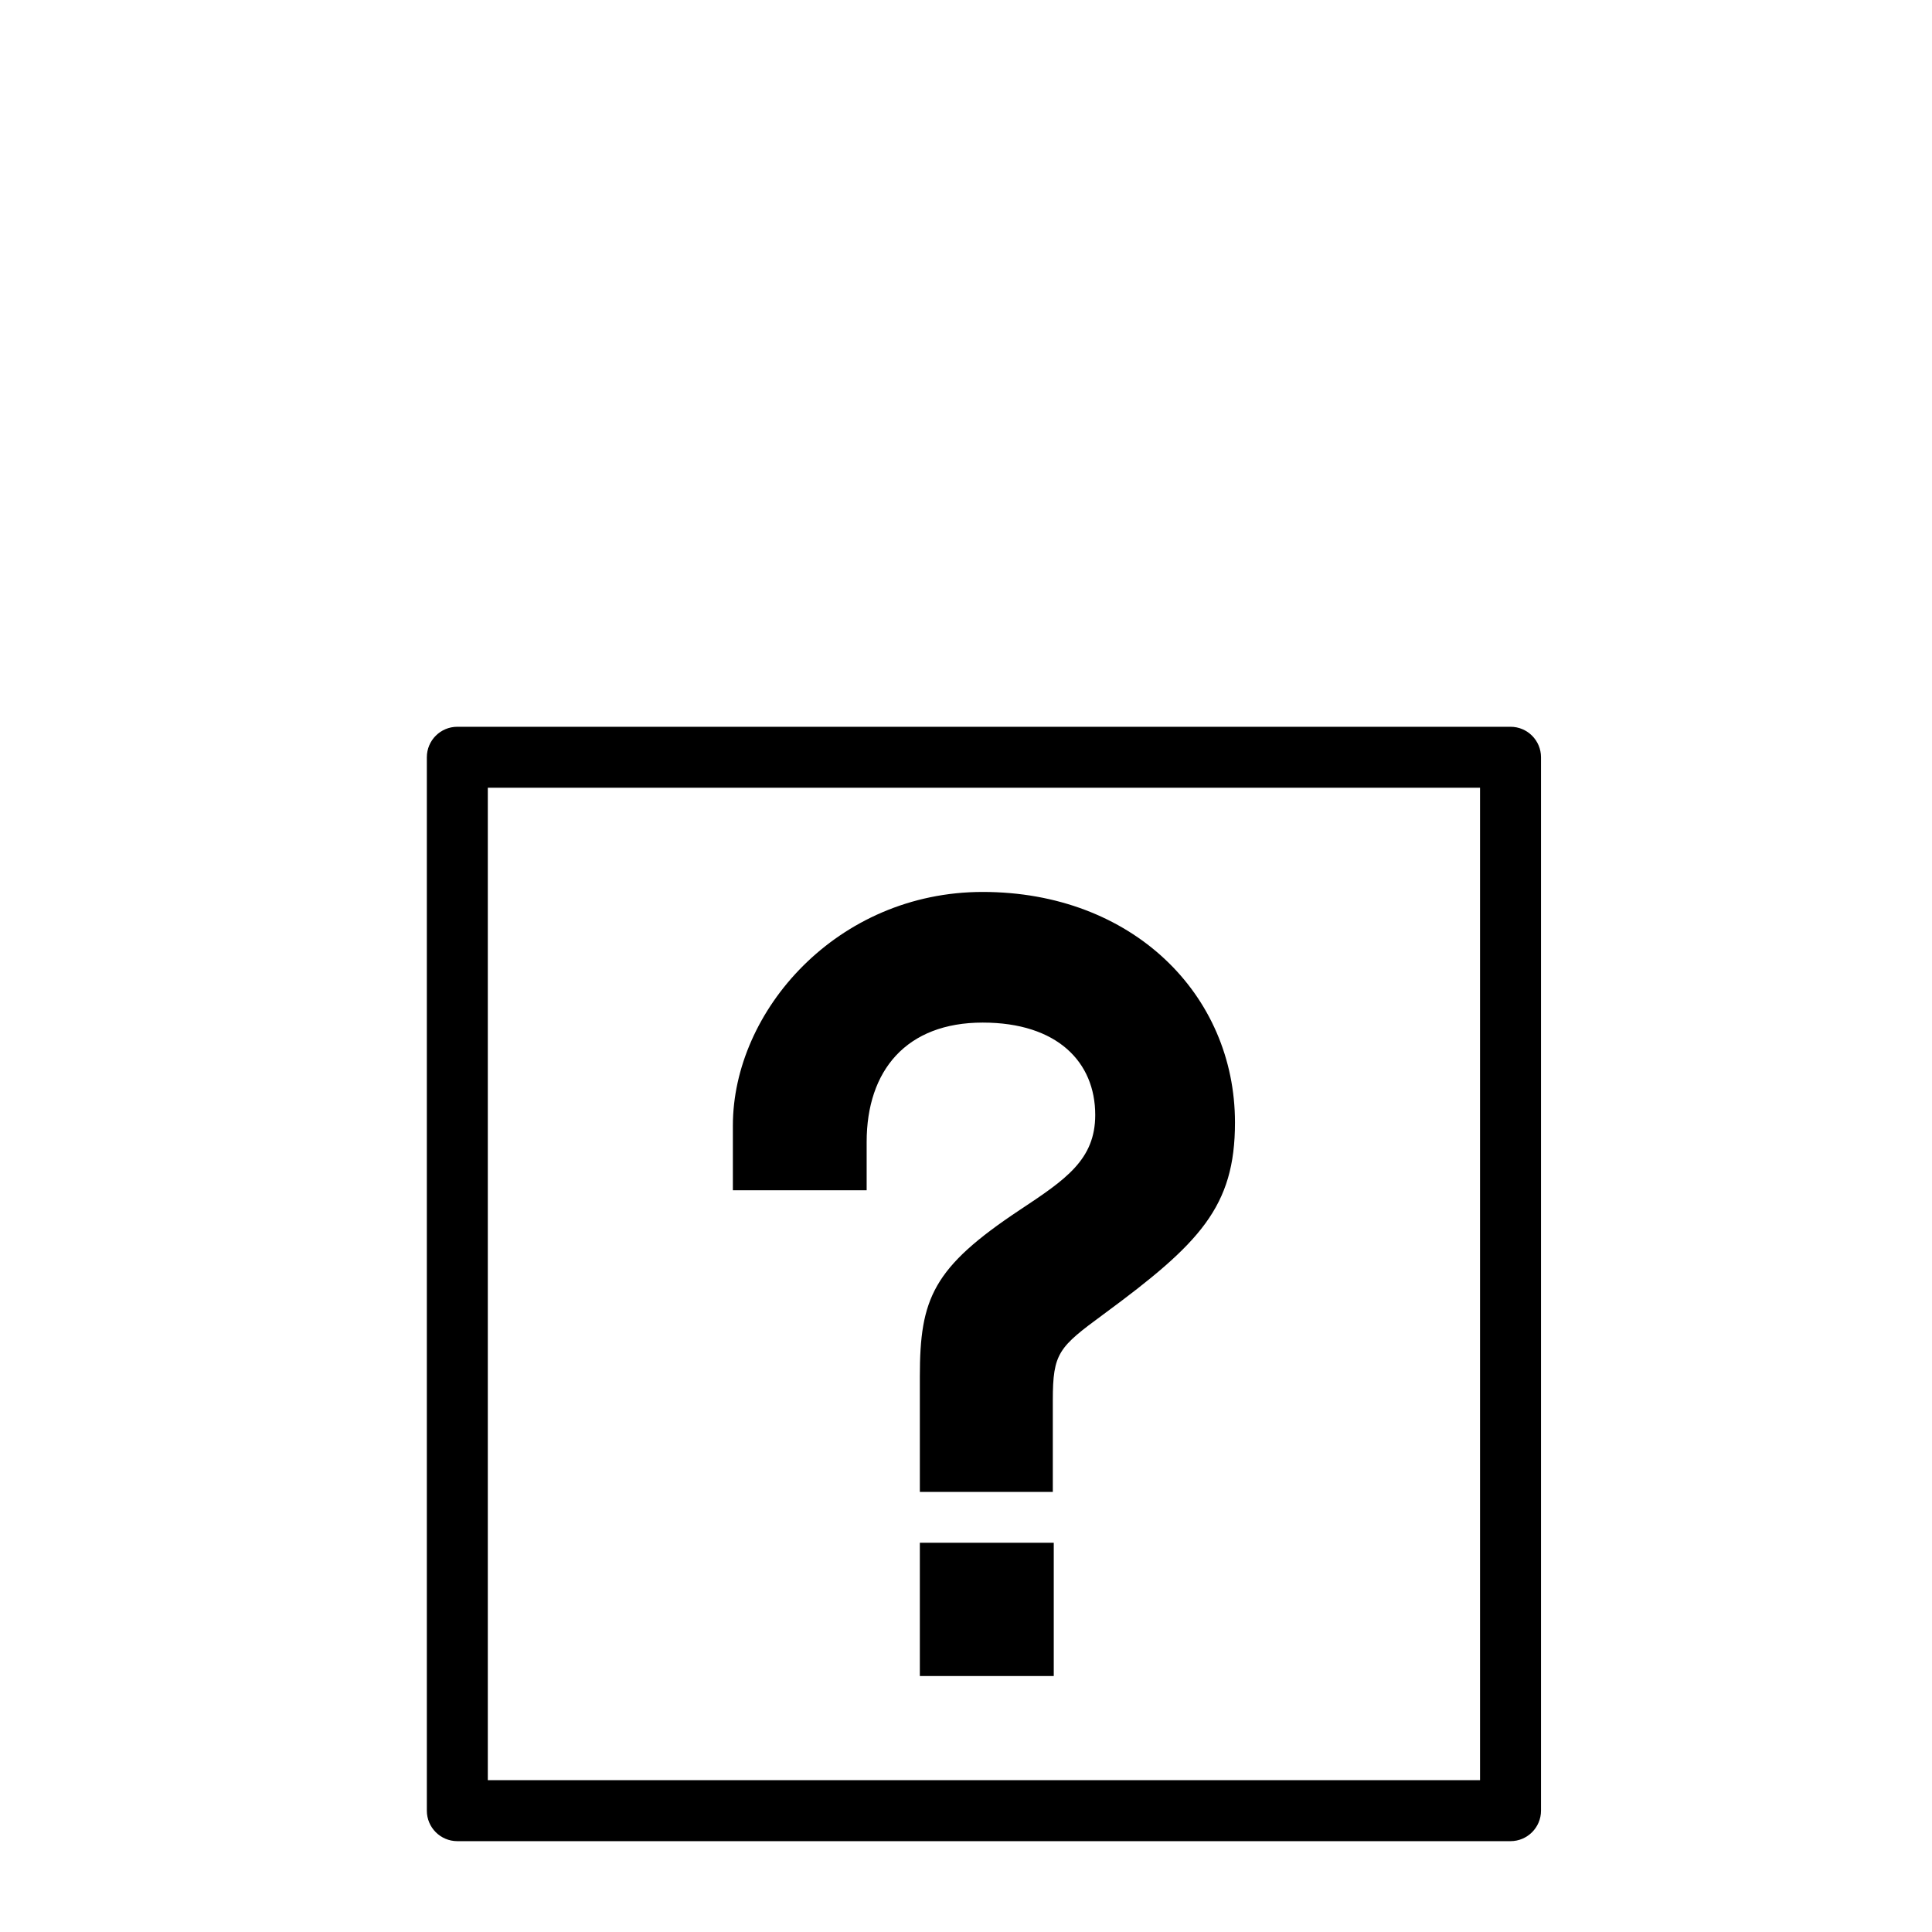
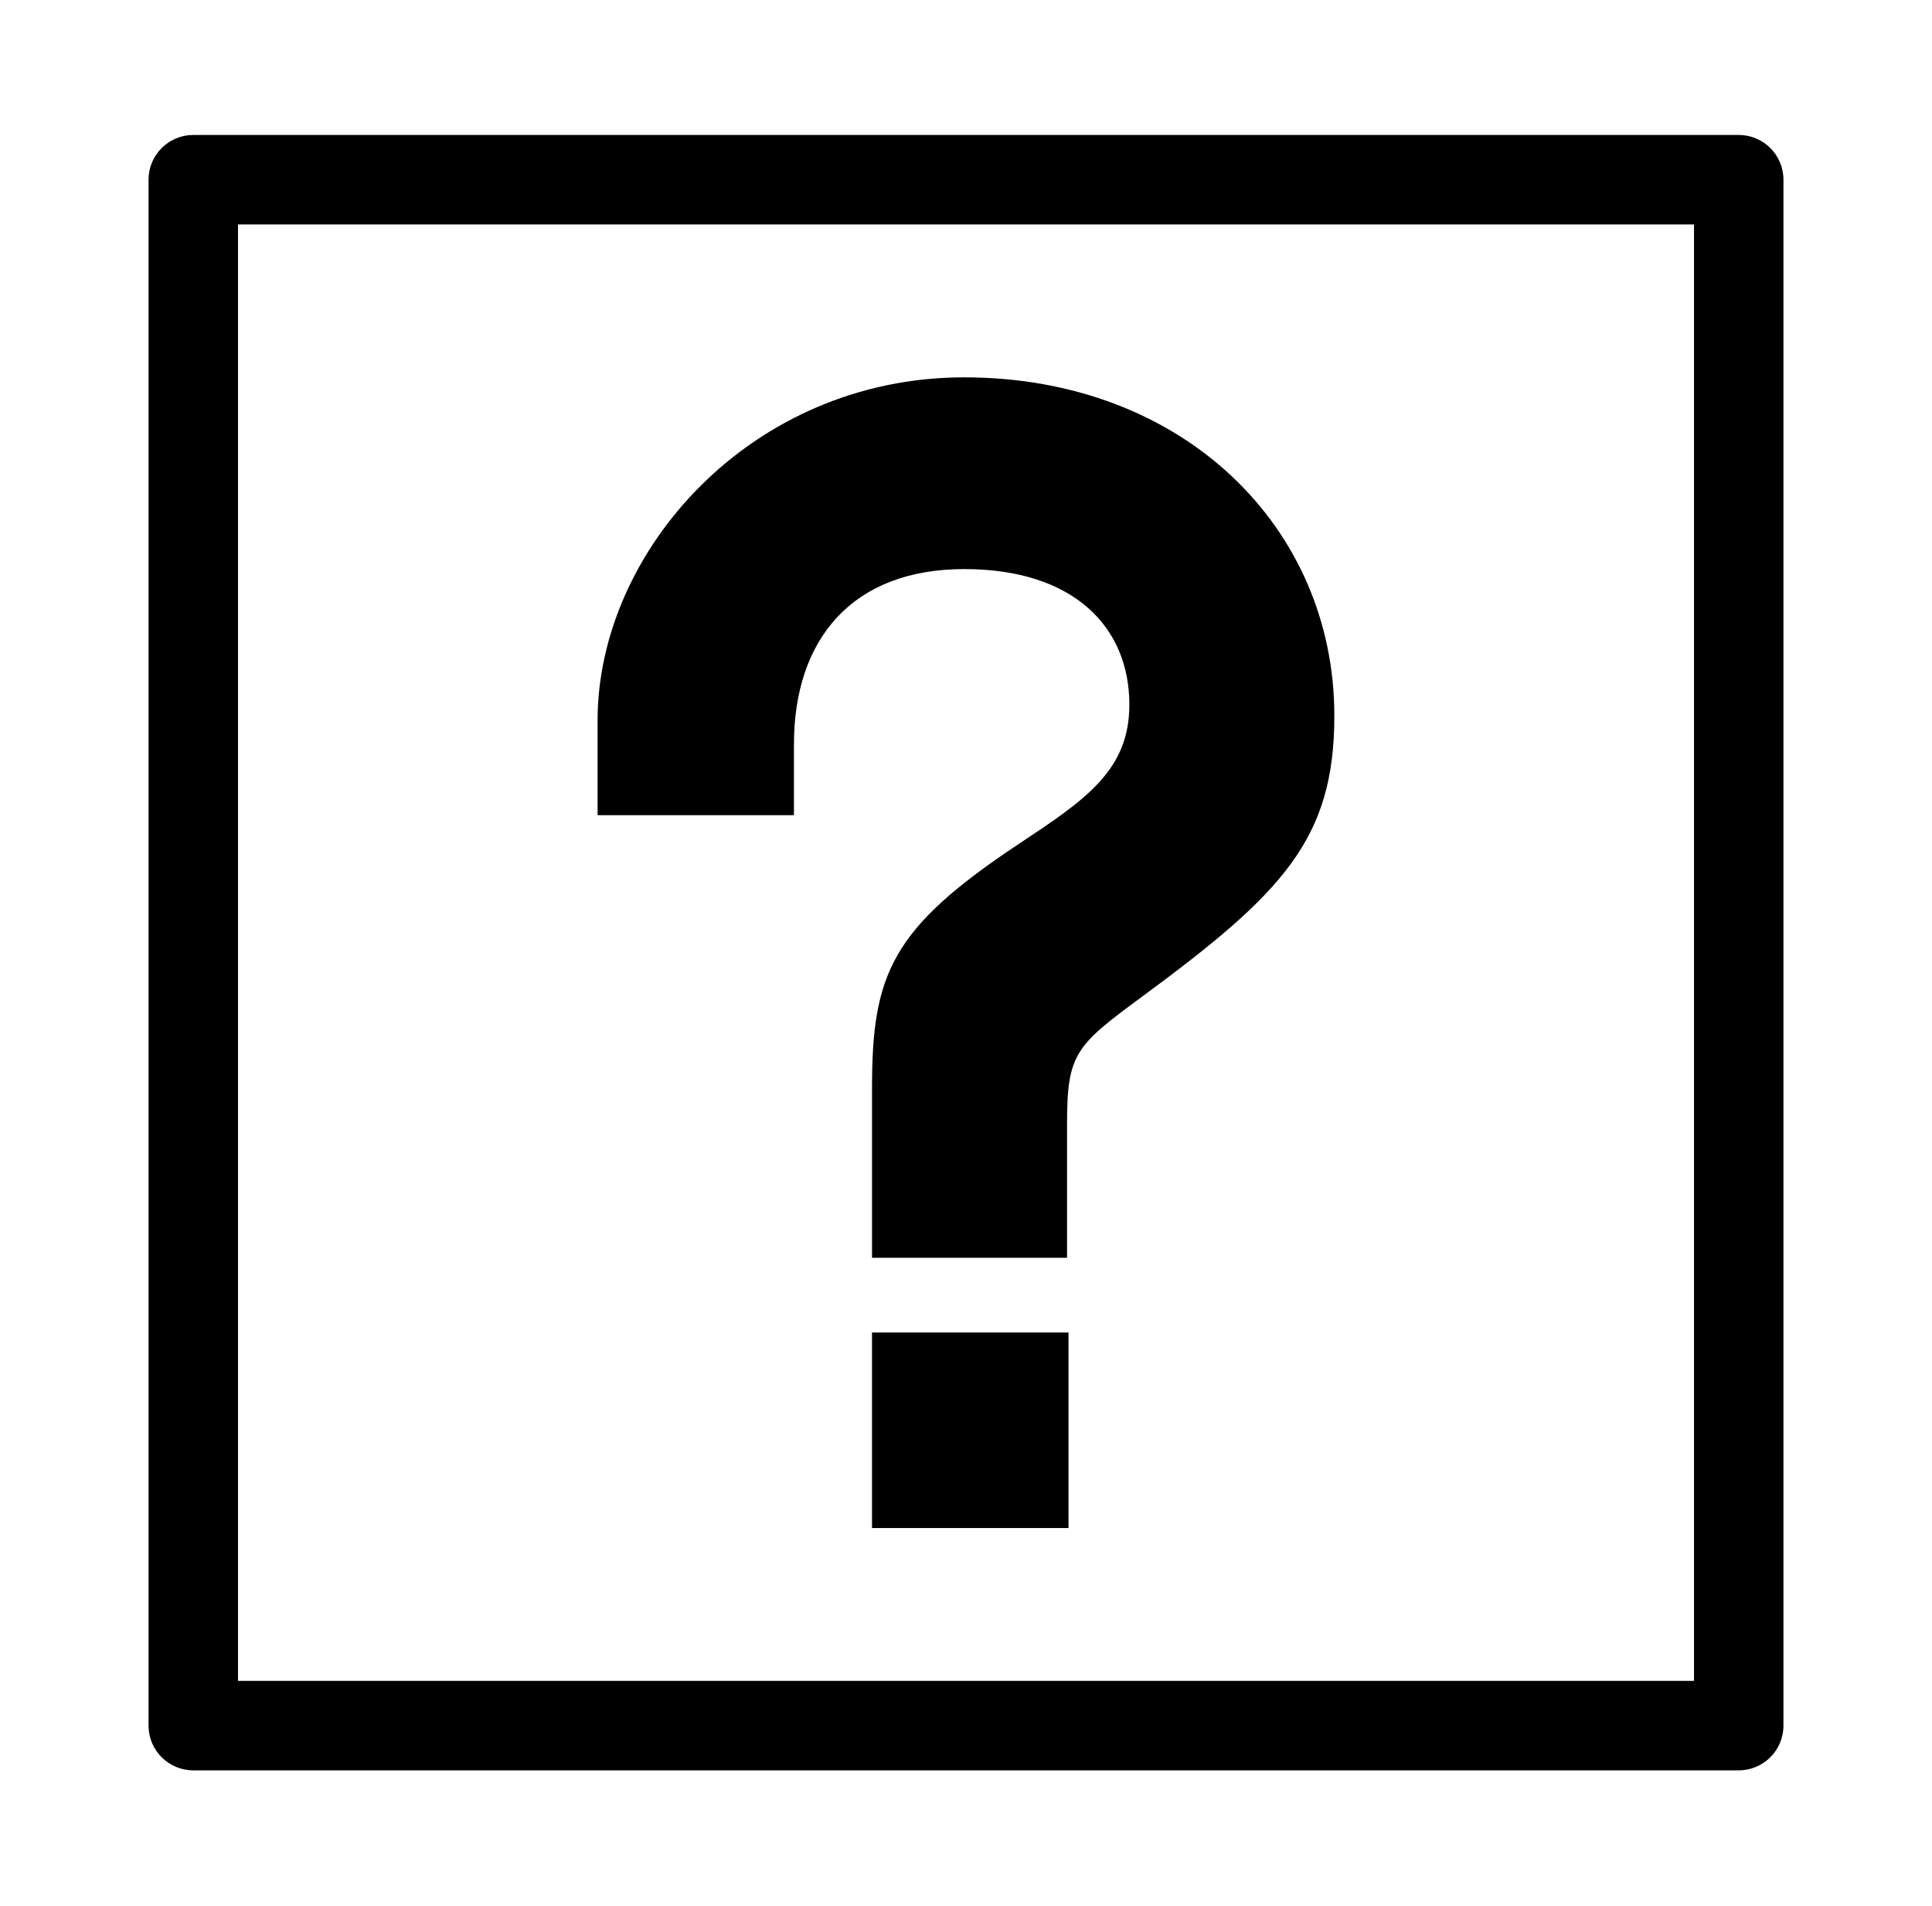
- <svg xmlns="http://www.w3.org/2000/svg" version="1.0" x="0px" y="0px" width="45px" height="45px" viewBox="0 0 45 45" enable-background="new 0 0 45 45" xml:space="preserve">
+ <svg xmlns="http://www.w3.org/2000/svg" version="1.0" x="0px" y="0px" width="30.668px" height="30.24px" viewBox="0 0 30.668 30.24" enable-background="new 0 0 30.668 30.24" xml:space="preserve">
  <g id="Layer_9">
    <g>
-       <path d="M21.425,34.749c0,0,0-2.237,0-2.685c0-1.818,0.301-2.537,2.332-3.885c1.062-0.704,1.753-1.167,1.753-2.21    c0-1.233-0.885-2.151-2.621-2.151c-1.777,0-2.703,1.114-2.703,2.781c0,0.408,0,1.125,0,1.125H17.07c0,0,0-1.153,0-1.506    c0-2.679,2.435-5.443,5.819-5.443c3.481,0,5.876,2.385,5.876,5.371c0,1.964-0.82,2.814-3.058,4.463    c-1.048,0.771-1.185,0.9-1.185,2.01c0,0.328,0,2.13,0,2.13H21.425z" />
-       <rect x="21.425" y="35.934" width="3.119" height="3.104" />
-       <path d="M35.183,42.884H10.652c-0.392,0-0.71-0.318-0.71-0.71V17.638c0-0.392,0.318-0.71,0.71-0.71h24.531    c0.392,0,0.71,0.318,0.71,0.71v24.536C35.893,42.565,35.575,42.884,35.183,42.884z M11.362,41.464h23.111V18.348H11.362V41.464z" />
+       <path d="M13.842,19.963c0,0,0-2.237,0-2.685c0-1.818,0.301-2.537,2.332-3.885c1.062-0.704,1.753-1.167,1.753-2.21    c0-1.233-0.885-2.151-2.621-2.151c-1.777,0-2.703,1.114-2.703,2.781c0,0.408,0,1.125,0,1.125H9.486c0,0,0-1.153,0-1.506    c0-2.679,2.435-5.443,5.819-5.443c3.481,0,5.876,2.385,5.876,5.371c0,1.964-0.82,2.814-3.058,4.463    c-1.048,0.771-1.185,0.9-1.185,2.01c0,0.328,0,2.13,0,2.13H13.842z" />
+       <rect x="13.842" y="21.148" width="3.119" height="3.104" />
+       <path d="M27.6,28.098H3.068c-0.392,0-0.71-0.318-0.71-0.71V2.852c0-0.392,0.318-0.71,0.71-0.71H27.6c0.392,0,0.71,0.318,0.71,0.71    v24.536C28.31,27.78,27.992,28.098,27.6,28.098z M3.778,26.678H26.89V3.562H3.778V26.678z" />
    </g>
  </g>
  <g id="Layer_8" display="none">
    <g display="inline">
-       <path d="M14.627,33.714c0,0,0.267,0.022,0.267,0.111c0,0.244,0,7.82,0,7.82s0.017,0.053,0.052,0.053c0.194,0,0.862,0,0.885,0    c0.036,0,0.036-0.048,0.036-0.048s0.731-7.554,0.835-7.833c0,0,0.011-0.059,0.094-0.059c0.136,0,0.901,0.008,1.266,0    c0.064,0,0.079-0.045,0.064-0.064c-0.013-0.097-1.754-6.508-1.784-6.874c-0.012-0.188,0.141-0.974,0.24-1.2    c0.081-0.223,0.214-0.209,0.313-0.114c0.123,0.114,1.895,4.986,1.981,5.091c0.082,0.108,0.956-0.149,0.956-0.302    c-0.009-0.15-2.062-7.29-2.291-7.67c-0.219-0.353-1.445-0.569-2.848-0.569h-0.066h-0.009h-0.066c-1.403,0-2.638,0.217-2.846,0.569    c-0.233,0.38-2.282,7.52-2.282,7.67c-0.009,0.152,0.866,0.41,0.952,0.302c0.086-0.104,1.852-4.977,1.971-5.091    c0.108-0.095,0.227-0.108,0.322,0.114c0.088,0.227,0.251,1.012,0.235,1.2c-0.027,0.366-1.782,6.777-1.803,6.874    c-0.003,0.02,0.005,0.064,0.073,0.064c0.365,0.008,1.136,0,1.28,0c0.077,0,0.091,0.059,0.091,0.059    c0.102,0.279,0.832,7.833,0.832,7.833s0,0.048,0.037,0.048c0.031,0,0.693,0,0.884,0c0.034,0,0.054-0.053,0.054-0.053    s0-7.576,0-7.82c0-0.089,0.266-0.111,0.266-0.111H14.627" />
-       <path d="M13.446,18.587c-0.323,0.366-0.373,0.927-0.336,1.45c0.084,1.013,0.51,1.938,1.748,1.77    c1.38-0.197,1.696-2.674,0.646-3.437c-0.329-0.243-0.721-0.257-1.175-0.257C13.969,18.207,13.694,18.307,13.446,18.587" />
-       <path d="M30.117,18.587c-0.322,0.366-0.372,0.935-0.34,1.459c0.091,1.004,0.513,1.94,1.75,1.761    c1.38-0.197,1.696-2.674,0.653-3.437c-0.333-0.243-0.723-0.257-1.188-0.257C30.643,18.207,30.369,18.307,30.117,18.587" />
-       <path d="M28.323,22.639c-0.349,0.546-0.488,1.35-0.649,1.988c-0.402,1.661-0.769,3.372-1.081,5.08    c-0.067,0.366-0.355,1.328-0.214,1.675c0.025,0.03,0.047,0.056,0.071,0.086c0.153,0.092,1.01,0.321,1.175,0.164    c0.251-0.23,0.292-0.883,0.388-1.209c0.384-1.492,0.77-2.987,1.147-4.477c0.009,0,0.009,0,0.024,0    c0.106,0.757,0.22,1.521,0.333,2.279c-0.769,4.479-2.301,13.464-2.301,13.464s1.236,0,1.849,0c0.766-3.137,1.525-6.283,2.28-9.434    c0.014,0,0.018,0,0.021,0c0.771,3.105,2.362,9.434,2.362,9.434s1.495,0,1.812,0c-0.197-1.192-0.392-2.394-0.585-3.586    c-0.575-3.303-1.138-6.605-1.7-9.913c0.107-0.744,0.226-1.501,0.335-2.244h0.017c0.117,0.413,0.224,0.824,0.339,1.24    c0.293,1.156,0.582,2.312,0.876,3.469c0.073,0.28,0.114,0.774,0.316,0.984c0.181,0.186,1.049-0.03,1.201-0.167    c0.13-0.107,0.047-0.356,0.027-0.487c-0.379-2.232-0.805-4.518-1.376-6.687c-0.139-0.515-0.227-1.372-0.63-1.76    C33.788,21.986,28.749,21.976,28.323,22.639" />
-       <path d="M23.63,41.698V18.193c0-0.045-0.044-0.08-0.079-0.08h-1.307c-0.041,0-0.071,0.035-0.071,0.08v23.505H23.63z" />
+       <path d="M7.043,18.928c0,0,0.267,0.022,0.267,0.111c0,0.244,0,7.82,0,7.82s0.017,0.053,0.052,0.053c0.194,0,0.862,0,0.885,0    c0.036,0,0.036-0.047,0.036-0.047s0.731-7.554,0.835-7.833c0,0,0.011-0.059,0.094-0.059c0.136,0,0.901,0.008,1.266,0    c0.064,0,0.079-0.045,0.064-0.064c-0.013-0.097-1.754-6.508-1.784-6.875c-0.012-0.188,0.141-0.973,0.24-1.2    c0.081-0.223,0.214-0.208,0.313-0.114c0.123,0.114,1.895,4.986,1.981,5.091c0.082,0.108,0.956-0.149,0.956-0.302    c-0.009-0.15-2.062-7.291-2.291-7.67C9.739,7.487,8.512,7.271,7.11,7.271H7.043H7.035H6.968c-1.403,0-2.638,0.216-2.846,0.569    c-0.233,0.38-2.282,7.52-2.282,7.67c-0.009,0.152,0.866,0.41,0.952,0.302c0.086-0.105,1.852-4.977,1.971-5.091    c0.108-0.095,0.227-0.109,0.322,0.114c0.088,0.227,0.251,1.012,0.235,1.2c-0.027,0.366-1.782,6.777-1.803,6.875    c-0.003,0.019,0.005,0.064,0.073,0.064c0.365,0.008,1.136,0,1.28,0c0.077,0,0.091,0.059,0.091,0.059    c0.102,0.28,0.832,7.833,0.832,7.833s0,0.047,0.037,0.047c0.031,0,0.693,0,0.884,0c0.034,0,0.054-0.053,0.054-0.053    s0-7.576,0-7.82c0-0.089,0.266-0.111,0.266-0.111H7.043" />
+       <path d="M5.863,3.801C5.54,4.168,5.49,4.728,5.527,5.252c0.084,1.012,0.51,1.938,1.748,1.769c1.38-0.197,1.696-2.674,0.646-3.436    C7.592,3.341,7.201,3.328,6.747,3.328C6.385,3.422,6.111,3.521,5.863,3.801" />
+       <path d="M22.534,3.801c-0.322,0.367-0.372,0.935-0.34,1.459c0.091,1.004,0.513,1.941,1.75,1.761    c1.38-0.197,1.696-2.674,0.653-3.436c-0.333-0.244-0.723-0.257-1.188-0.257C23.059,3.422,22.786,3.521,22.534,3.801" />
+       <path d="M20.74,7.853c-0.349,0.546-0.488,1.35-0.649,1.988c-0.402,1.661-0.769,3.372-1.081,5.081    c-0.067,0.366-0.355,1.328-0.214,1.674c0.025,0.03,0.047,0.056,0.071,0.086c0.153,0.092,1.01,0.322,1.175,0.164    c0.251-0.23,0.292-0.882,0.388-1.209c0.384-1.492,0.77-2.987,1.147-4.476c0.009,0,0.009,0,0.024,0    c0.106,0.757,0.22,1.52,0.333,2.279c-0.769,4.479-2.301,13.463-2.301,13.463s1.236,0,1.849,0c0.766-3.136,1.525-6.283,2.28-9.434    c0.014,0,0.018,0,0.021,0c0.771,3.105,2.362,9.434,2.362,9.434s1.495,0,1.812,0c-0.197-1.192-0.392-2.394-0.585-3.585    c-0.575-3.303-1.138-6.606-1.7-9.914c0.107-0.744,0.226-1.5,0.335-2.244h0.017c0.117,0.413,0.224,0.824,0.339,1.24    c0.293,1.156,0.582,2.312,0.876,3.469c0.073,0.28,0.114,0.774,0.316,0.985c0.181,0.186,1.049-0.031,1.201-0.167    c0.13-0.107,0.047-0.357,0.027-0.488c-0.379-2.232-0.805-4.517-1.376-6.686c-0.139-0.515-0.227-1.373-0.63-1.76    C26.205,7.201,21.166,7.19,20.74,7.853" />
+       <path d="M16.046,26.913V3.408c0-0.044-0.044-0.08-0.079-0.08h-1.307c-0.041,0-0.071,0.036-0.071,0.08v23.505H16.046z" />
    </g>
  </g>
  <g id="Layer_7" display="none">
    <g display="inline">
-       <path d="M37.129,17.271H8.708c-0.614,0-1.124,0.499-1.124,1.111v23.045c0,0.612,0.51,1.114,1.124,1.114h28.421    c0.63,0,1.123-0.502,1.123-1.114V18.382C38.252,17.77,37.759,17.271,37.129,17.271z M36.027,40.314H9.824V19.497h26.203V40.314z" />
-       <path d="M35.124,31.194l-1.182-1.176c0,0-3.167,3.164-3.894,3.896V22.739H28.38v11.175c-0.73-0.731-3.899-3.901-3.899-3.901    l-1.177,1.182l5.918,5.908" />
-       <path d="M11.2,28.415l1.169,1.17c0,0,3.185-3.166,3.917-3.901v11.173h1.664V25.684c0.729,0.735,3.898,3.901,3.898,3.901    l1.171-1.17l-5.913-5.92" />
+       <path d="M29.545,2.485H1.124C0.51,2.485,0,2.984,0,3.596v23.045c0,0.612,0.51,1.114,1.124,1.114h28.421    c0.63,0,1.123-0.502,1.123-1.114V3.596C30.668,2.984,30.175,2.485,29.545,2.485z M28.443,25.529H2.24V4.711h26.203V25.529z" />
+       <path d="M27.54,16.409l-1.182-1.176c0,0-3.167,3.164-3.894,3.896V7.954h-1.668v11.175c-0.73-0.731-3.899-3.901-3.899-3.901    l-1.177,1.182l5.918,5.908" />
+       <path d="M3.616,13.629l1.169,1.17c0,0,3.185-3.166,3.917-3.901v11.173h1.664V10.898c0.729,0.735,3.898,3.901,3.898,3.901    l1.171-1.17l-5.913-5.92" />
    </g>
  </g>
  <g id="Layer_6" display="none">
    <g display="inline">
-       <polygon points="30.363,15.442 30.363,22.879 23.027,22.879 23.027,30.212 15.668,30.212 15.572,37.547 8.126,37.547     8.126,44.878 8.126,45.025 37.709,45.025 37.709,15.442   " />
-       <path display="none" d="M32.953,41.73l0.003-1.838c0,0-4.998-0.014-6.151-0.014l8.786-8.78l-1.316-1.309l-8.772,8.782    c0.005-1.145,0.005-6.129,0.005-6.129h-1.844l-0.003,9.295" />
-       <path d="M18.952,26.723l0.006-1.838c0,0-4.997-0.015-6.151-0.015l8.784-8.776l-1.313-1.309l-8.774,8.782    c0.006-1.146,0.006-6.132,0.006-6.132H9.664l-0.002,9.296" />
+       <polygon points="22.78,0.657 22.78,8.094 15.444,8.094 15.444,15.427 8.084,15.427 7.989,22.762 0.542,22.762 0.542,30.093     0.542,30.24 30.125,30.24 30.125,0.657   " />
+       <path display="none" d="M25.37,26.945l0.003-1.838c0,0-4.998-0.014-6.151-0.014l8.786-8.78l-1.316-1.309l-8.772,8.782    c0.005-1.145,0.005-6.129,0.005-6.129H16.08l-0.003,9.295" />
+       <path d="M11.369,11.938l0.006-1.838c0,0-4.997-0.015-6.151-0.015l8.784-8.776L12.694,0L3.919,8.782    C3.925,7.637,3.925,2.65,3.925,2.65H2.081l-0.002,9.296" />
    </g>
  </g>
  <g id="Layer_5" display="none">
    <g display="inline">
      <g>
-         <path d="M36.207,43.963H9.628c-0.425,0-0.769-0.344-0.769-0.769V16.617c0-0.425,0.344-0.769,0.769-0.769h26.578     c0.425,0,0.769,0.344,0.769,0.769v26.577C36.975,43.619,36.631,43.963,36.207,43.963z M10.397,42.425h25.041V17.387H10.397     V42.425z" />
+         <path d="M28.623,29.178H2.045c-0.425,0-0.769-0.344-0.769-0.769V1.832c0-0.425,0.344-0.769,0.769-0.769h26.578     c0.425,0,0.769,0.344,0.769,0.769v26.577C29.392,28.833,29.048,29.178,28.623,29.178z M2.813,27.64h25.041V2.601H2.813V27.64z" />
      </g>
-       <path d="M28.336,20.882c0-0.554-0.448-1.003-1.007-1.003c-0.558,0-1.006,0.449-1.006,1.003l-0.807,9.002    c-0.004,0.039,0.024,0.066,0.058,0.066h2.709c0.036,0,0.063-0.027,0.063-0.066L28.336,20.882z" />
-       <path d="M21.071,26.961c0-0.039-0.027-0.066-0.066-0.066h-1.883c-0.036,0-0.063,0.027-0.063,0.066v12.905    c0,0.039,0.027,0.067,0.063,0.067h1.883c0.039,0,0.066-0.028,0.066-0.067V26.961z" />
-       <path d="M28.347,30.294c0-0.039-0.027-0.066-0.063-0.066h-1.882c-0.039,0-0.067,0.027-0.067,0.066v9.572    c0,0.039,0.028,0.067,0.067,0.067h1.882c0.036,0,0.063-0.028,0.063-0.067V30.294z" />
-       <path d="M22.339,20.344c-0.007-0.104-0.098-0.193-0.201-0.193h-0.956v5.685c0,0.061-0.05,0.111-0.111,0.111h-0.54    c-0.059,0-0.108-0.051-0.108-0.111V20.15h-0.921v5.685c0,0.061-0.05,0.111-0.111,0.111h-0.54c-0.059,0-0.108-0.051-0.108-0.111    V20.15h-0.753c-0.104,0-0.194,0.089-0.198,0.193l-0.3,7.056c-0.002,0.104,0.075,0.188,0.182,0.188h4.785    c0.103,0,0.183-0.084,0.178-0.188L22.339,20.344z" />
+       <path d="M20.753,6.097c0-0.554-0.448-1.003-1.007-1.003c-0.558,0-1.006,0.449-1.006,1.003l-0.807,9.001    c-0.004,0.039,0.024,0.066,0.058,0.066H20.7c0.036,0,0.063-0.027,0.063-0.066L20.753,6.097z" />
+       <path d="M13.487,12.175c0-0.039-0.027-0.066-0.066-0.066h-1.883c-0.036,0-0.063,0.028-0.063,0.066v12.906    c0,0.039,0.027,0.067,0.063,0.067h1.883c0.039,0,0.066-0.028,0.066-0.067V12.175z" />
+       <path d="M20.764,15.508c0-0.039-0.027-0.066-0.063-0.066h-1.882c-0.039,0-0.067,0.027-0.067,0.066v9.573    c0,0.039,0.028,0.067,0.067,0.067H20.7c0.036,0,0.063-0.028,0.063-0.067V15.508z" />
+       <path d="M14.756,5.559c-0.007-0.105-0.098-0.194-0.201-0.194h-0.956v5.685c0,0.061-0.05,0.111-0.111,0.111h-0.54    c-0.059,0-0.108-0.05-0.108-0.111V5.365h-0.921v5.685c0,0.061-0.05,0.111-0.111,0.111h-0.54c-0.059,0-0.108-0.05-0.108-0.111    V5.365h-0.753c-0.104,0-0.194,0.089-0.198,0.194l-0.3,7.055c-0.002,0.105,0.075,0.188,0.182,0.188h4.785    c0.103,0,0.183-0.083,0.178-0.188L14.756,5.559z" />
    </g>
  </g>
  <g id="Layer_4" display="none">
    <g display="inline">
-       <polygon points="30.363,15.114 30.363,22.552 23.027,22.552 23.027,29.884 15.668,29.884 15.572,37.218 8.126,37.218 8.126,44.55     8.126,44.697 37.709,44.697 37.709,15.114   " />
-       <path d="M11.65,15.123l-0.006,1.839c0,0,4.996,0.014,6.15,0.014l-8.783,8.776l1.312,1.309l8.775-8.782    c-0.006,1.146-0.006,6.132-0.006,6.132h1.844l0.002-9.296" />
+       <polygon points="22.78,0.329 22.78,7.766 15.444,7.766 15.444,15.098 8.084,15.098 7.989,22.432 0.542,22.432 0.542,29.764     0.542,29.912 30.125,29.912 30.125,0.329   " />
+       <path d="M4.067,0.337L4.061,2.176c0,0,4.996,0.014,6.15,0.014l-8.783,8.776l1.312,1.309l8.775-8.782    C11.51,4.638,11.51,9.625,11.51,9.625h1.844l0.002-9.296" />
    </g>
  </g>
  <g id="Layer_3" display="none">
    <g display="inline">
-       <path d="M35.69,43.404H10.145c-0.4,0-0.724-0.324-0.724-0.725V17.131c0-0.399,0.324-0.724,0.724-0.724H35.69    c0.4,0,0.724,0.324,0.724,0.724V42.68C36.415,43.08,36.09,43.404,35.69,43.404z M10.869,41.956h24.098V17.855H10.869V41.956z" />
-       <path id="L1_NE_Coat_Check_2_" d="M12.755,35.857c0.178,0.639,0.765,1.379,2.055,1.379c1.495,0,16.321,0,16.321,0h0.004    c1.15,0,1.791-0.76,1.971-1.397c0.188-0.657,0.031-1.741-0.829-2.249l-8.735-5.122v-0.54c0-0.538,0.957-0.666,1.432-1.484    c0.286-0.482,0.354-0.898,0.354-1.355c0-0.605-0.561-2.514-2.513-2.514c-1.808,0-2.6,1.523-2.6,2.389    c0,0.923,1.297,1.215,1.391,0.069c0.062-0.729,0.624-1.052,1.198-1.052c0.345,0,1.112,0.275,1.112,1.132    c0,0,0.062,0.737-0.635,1.073c0,0-1.073,0.428-1.073,1.412v0.87l-8.646,5.103C12.566,34.184,12.566,35.203,12.755,35.857z     M14.46,34.727l8.469-4.949l8.516,4.972c0.521,0.33,0.197,1.07-0.335,1.051H14.787C14.219,35.797,13.933,35.102,14.46,34.727z" />
+       <path d="M28.107,28.619H2.561c-0.4,0-0.724-0.324-0.724-0.724V2.346c0-0.4,0.324-0.724,0.724-0.724h25.546    c0.4,0,0.724,0.324,0.724,0.724v25.549C28.831,28.294,28.507,28.619,28.107,28.619z M3.285,27.17h24.098V3.07H3.285V27.17z" />
+       <path id="L1_NE_Coat_Check_2_" d="M5.171,21.072c0.178,0.639,0.765,1.379,2.055,1.379c1.495,0,16.321,0,16.321,0h0.004    c1.15,0,1.791-0.76,1.971-1.397c0.188-0.657,0.031-1.741-0.829-2.249l-8.735-5.122v-0.54c0-0.538,0.957-0.666,1.432-1.484    c0.286-0.482,0.354-0.898,0.354-1.355c0-0.605-0.561-2.514-2.513-2.514c-1.808,0-2.6,1.523-2.6,2.389    c0,0.923,1.297,1.215,1.391,0.069c0.062-0.729,0.624-1.052,1.198-1.052c0.345,0,1.112,0.275,1.112,1.132    c0,0,0.062,0.737-0.635,1.073c0,0-1.073,0.428-1.073,1.412v0.87l-8.646,5.103C4.983,19.398,4.983,20.418,5.171,21.072z     M6.876,19.941l8.469-4.949l8.516,4.972c0.521,0.33,0.197,1.07-0.335,1.051H7.204C6.635,21.012,6.349,20.316,6.876,19.941z" />
    </g>
  </g>
  <g id="Layer_2" display="none">
    <g display="inline">
-       <path d="M36.242,43.231H9.593V16.579h26.648V43.231z M11.023,41.802h23.789V18.009H11.023V41.802z" />
-       <polygon points="31.347,27.459 25.365,27.459 25.365,21.478 20.472,21.478 20.472,27.459 14.488,27.459 14.488,32.352     20.472,32.352 20.472,38.333 25.365,38.333 25.365,32.352 31.347,32.352   " />
+       <path d="M28.658,28.446H2.01V1.794h26.648V28.446z M3.439,27.017h23.789V3.224H3.439V27.017z" />
+       <polygon points="23.764,12.674 17.781,12.674 17.781,6.692 12.889,6.692 12.889,12.674 6.904,12.674 6.904,17.566 12.889,17.566     12.889,23.548 17.781,23.548 17.781,17.566 23.764,17.566   " />
    </g>
  </g>
  <g id="Layer_1" display="none">
-     <path id="L1_SE_Shop_4_" display="inline" d="M27.179,23.029L27.179,23.029c0-2.354-1.912-4.268-4.265-4.268   c-2.349,0-4.263,1.913-4.263,4.268l0,0h-4.048l1.155,18.02h14.312l1.159-18.02H27.179z M19.621,23.029   c0-1.822,1.48-3.297,3.294-3.297c1.818,0,3.296,1.475,3.296,3.297l0,0H19.621L19.621,23.029z" />
+     <path id="L1_SE_Shop_4_" display="inline" d="M19.596,8.244L19.596,8.244c0-2.354-1.912-4.268-4.265-4.268   c-2.349,0-4.263,1.913-4.263,4.268l0,0H7.021l1.155,18.02h14.312l1.159-18.02H19.596z M12.037,8.244   c0-1.822,1.48-3.297,3.294-3.297c1.818,0,3.296,1.475,3.296,3.297l0,0H12.037L12.037,8.244z" />
  </g>
</svg>
